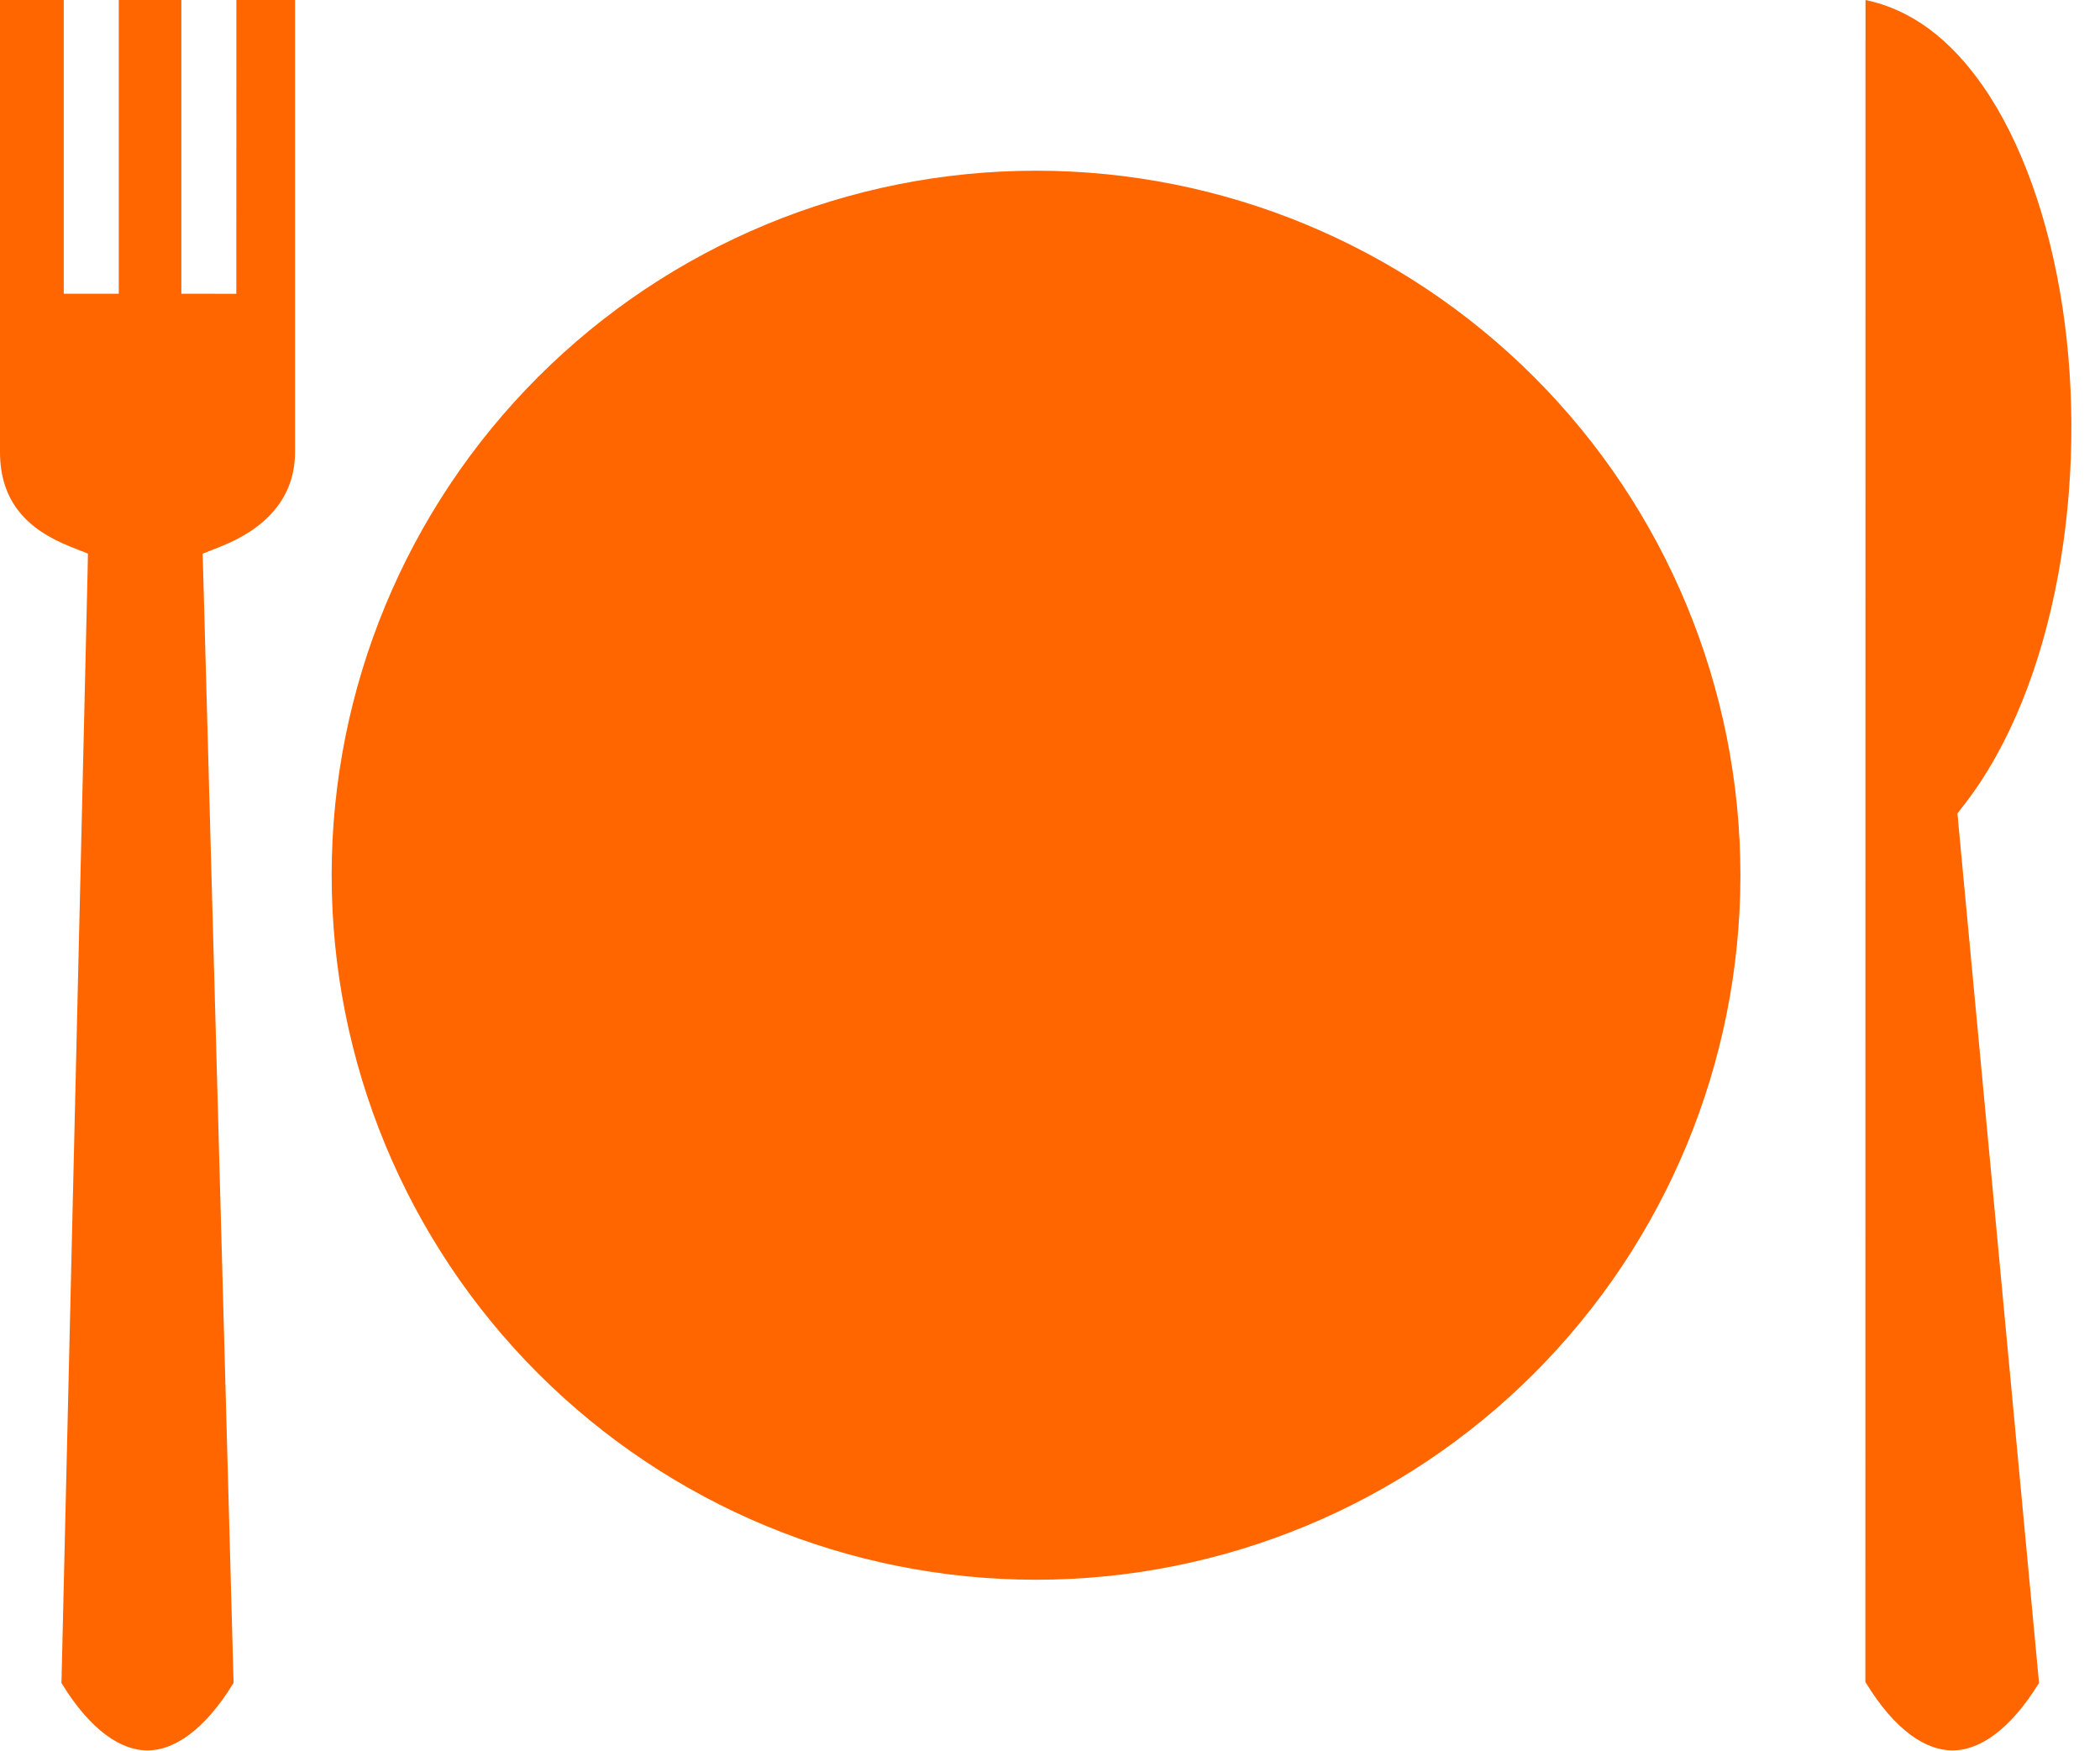
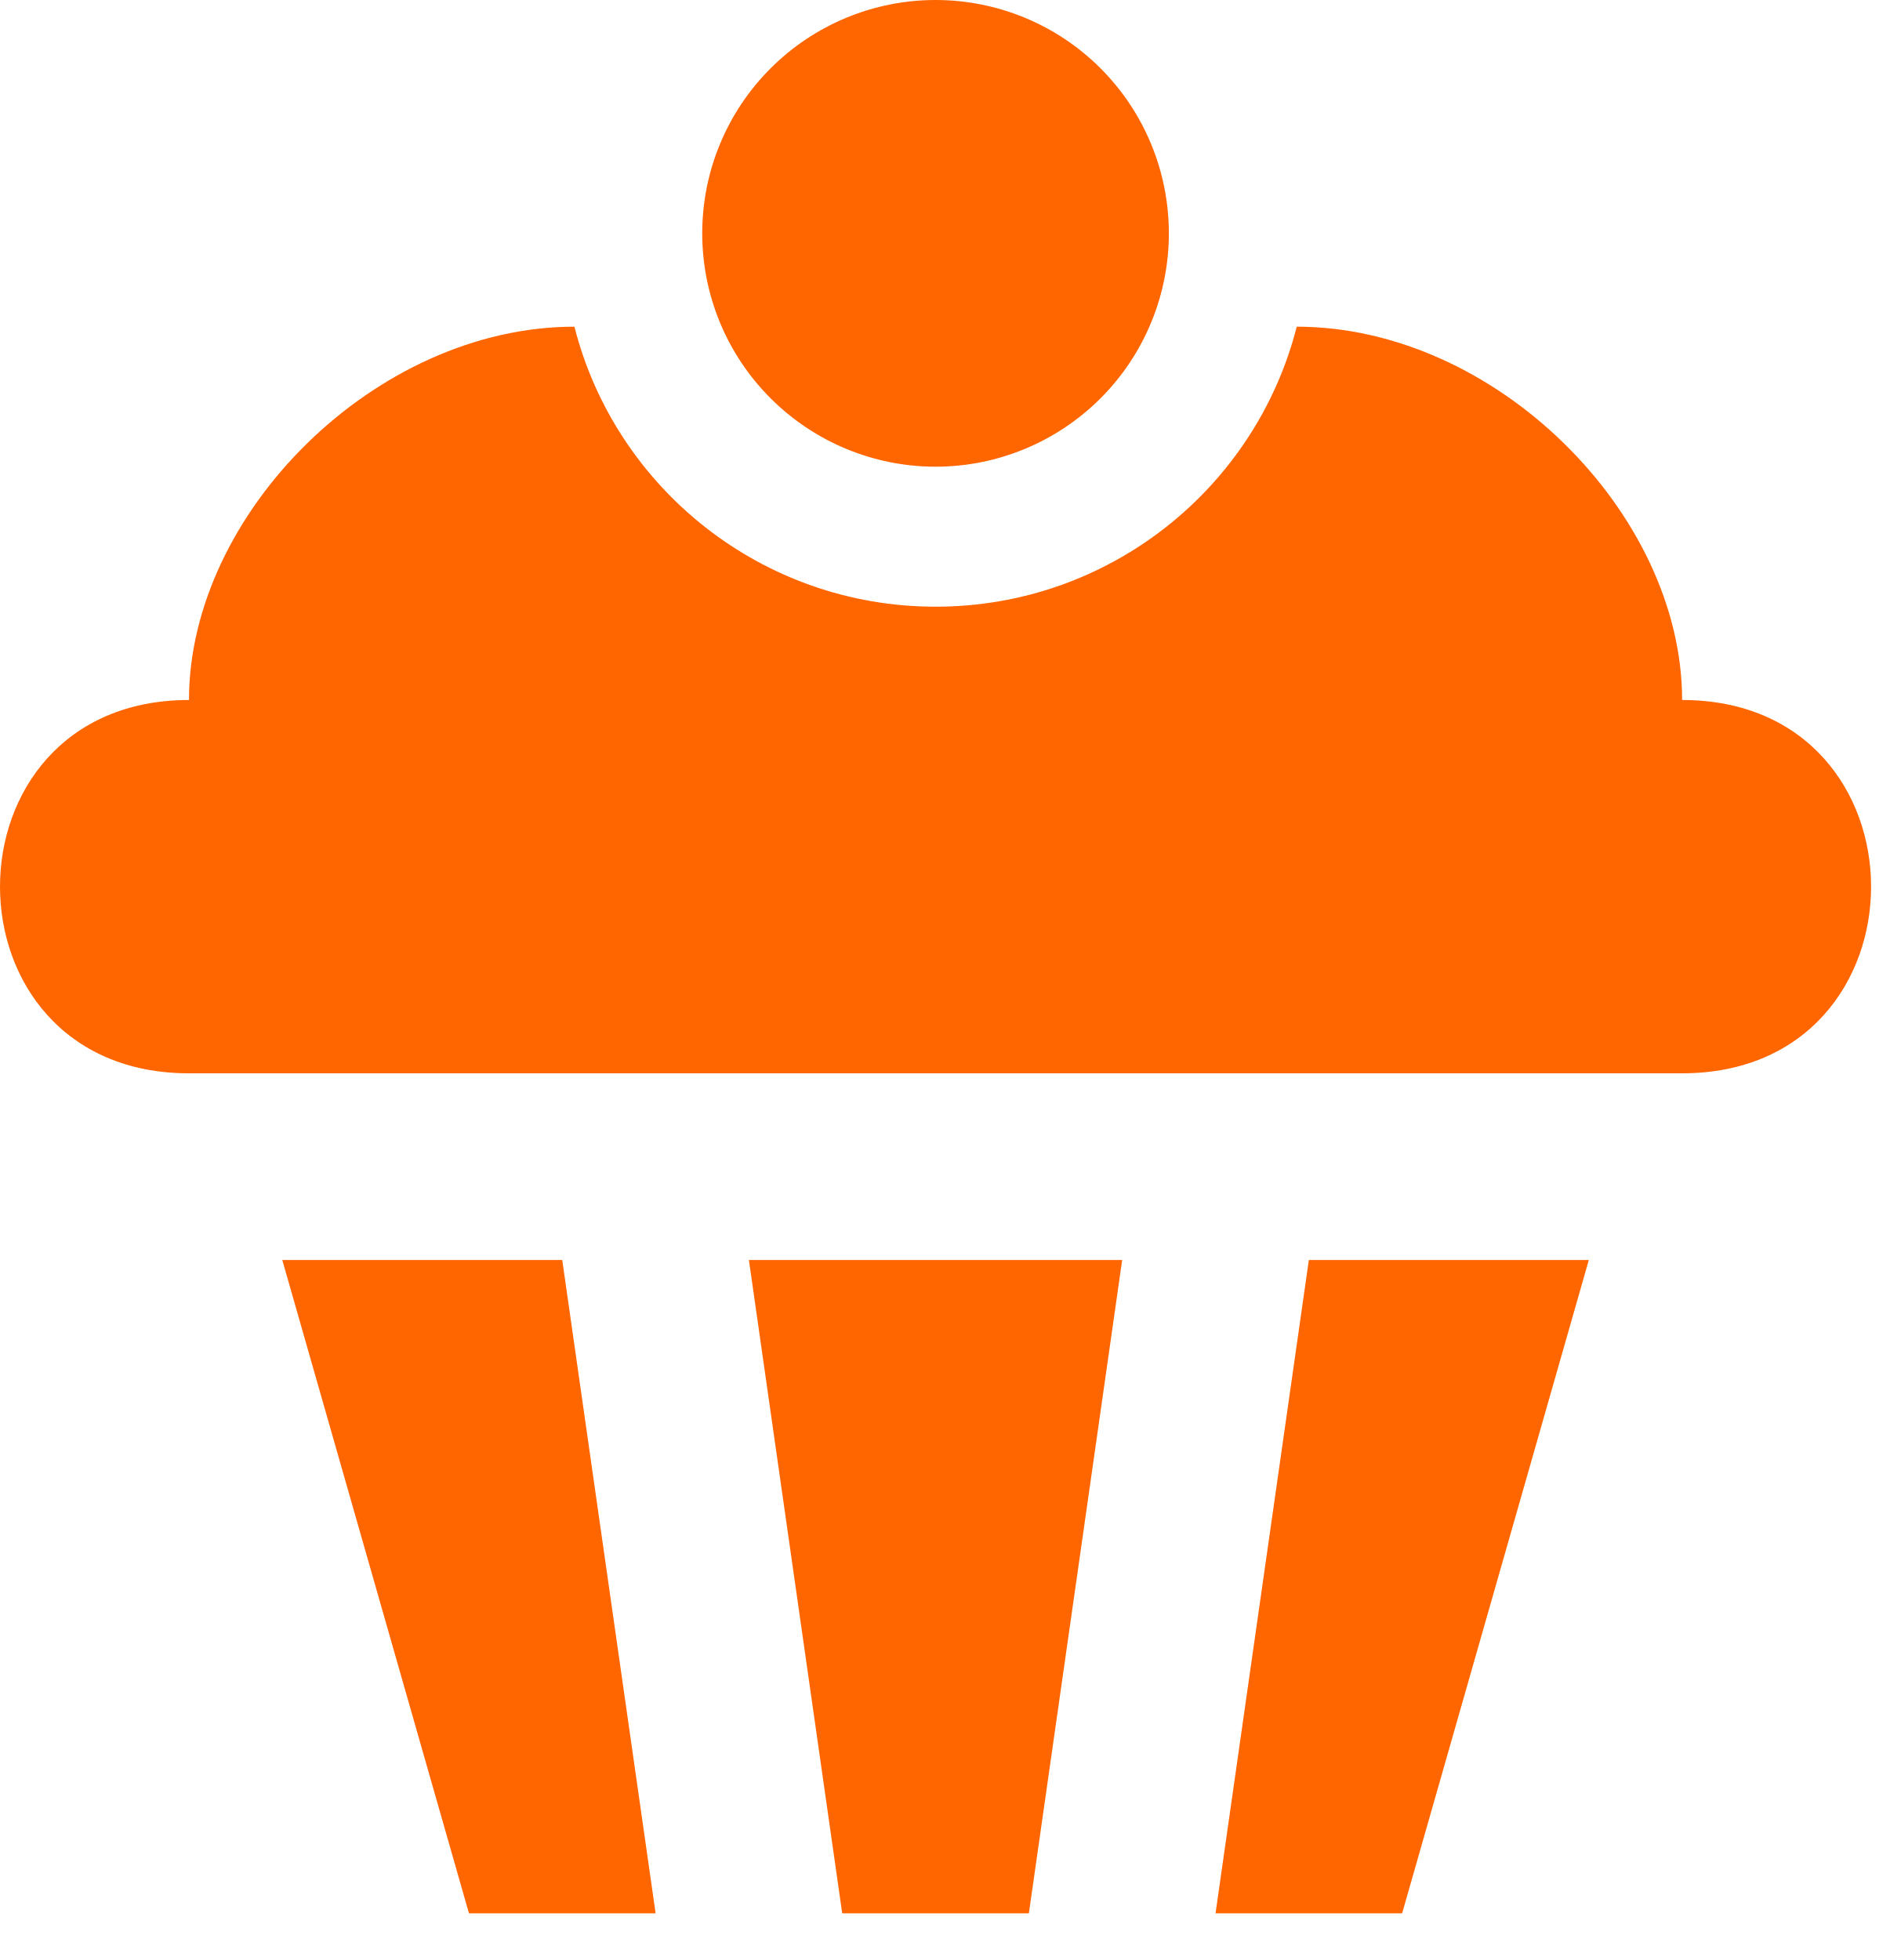
- <svg xmlns="http://www.w3.org/2000/svg" width="30" height="25" viewBox="0 0 30 25" fill="none">
-   <path d="M26.65 0L26.648 24.022C27.079 24.73 27.523 25.002 27.897 25C28.267 24.998 28.707 24.723 29.129 24.036L27.977 11.767L27.964 11.617L28.056 11.498C29.379 9.8 29.842 6.867 29.464 4.385C29.275 3.144 28.88 2.021 28.327 1.228C27.863 0.562 27.309 0.137 26.65 0H26.65ZM3.377 0L3.376 4.196L2.591 4.195V0H1.697L1.697 4.195H0.911V0H7.52175e-09V6.452C-6.24925e-05 7.166 0.389 7.561 1.002 7.806L1.256 7.907L1.251 8.181C1.126 13.466 1.002 18.752 0.878 24.037C1.306 24.737 1.745 25.002 2.11 25C2.476 24.998 2.915 24.726 3.337 24.035C3.192 18.751 3.047 13.467 2.903 8.183L2.895 7.908L3.15 7.807C3.795 7.551 4.215 7.115 4.215 6.453V0H3.377ZM14.801 2.438C12.132 2.438 9.573 3.498 7.686 5.385C5.799 7.272 4.738 9.831 4.738 12.5C4.738 15.169 5.799 17.728 7.686 19.615C9.573 21.502 12.132 22.562 14.801 22.562C17.47 22.562 20.029 21.502 21.916 19.615C23.803 17.728 24.863 15.169 24.863 12.5C24.863 9.831 23.803 7.272 21.916 5.385C20.029 3.498 17.47 2.438 14.801 2.438Z" fill="#FF6600" />
+ <svg xmlns="http://www.w3.org/2000/svg" width="27" height="28" viewBox="0 0 27 28" fill="none">
+   <path d="M13.367 0C14.251 0 15.099 0.351 15.724 0.976C16.349 1.601 16.7 2.449 16.7 3.333C16.7 4.217 16.349 5.065 15.724 5.69C15.099 6.315 14.251 6.667 13.367 6.667C12.483 6.667 11.635 6.315 11.01 5.69C10.384 5.065 10.033 4.217 10.033 3.333C10.033 2.449 10.384 1.601 11.01 0.976C11.635 0.351 12.483 0 13.367 0ZM18.527 4.667C21.367 4.667 24.033 7.333 24.033 10C27.633 10 27.633 15.333 24.033 15.333H2.7C-0.9 15.333 -0.9 10 2.7 10C2.7 7.333 5.367 4.667 8.207 4.667C8.793 6.973 10.887 8.667 13.367 8.667C15.847 8.667 17.94 6.973 18.527 4.667ZM4.033 18H8.033L9.367 27.333H6.7L4.033 18ZM10.7 18H16.033L14.7 27.333H12.033L10.7 18ZM18.7 18H22.7L20.033 27.333H17.367L18.7 18Z" fill="#FF6600" />
</svg>
